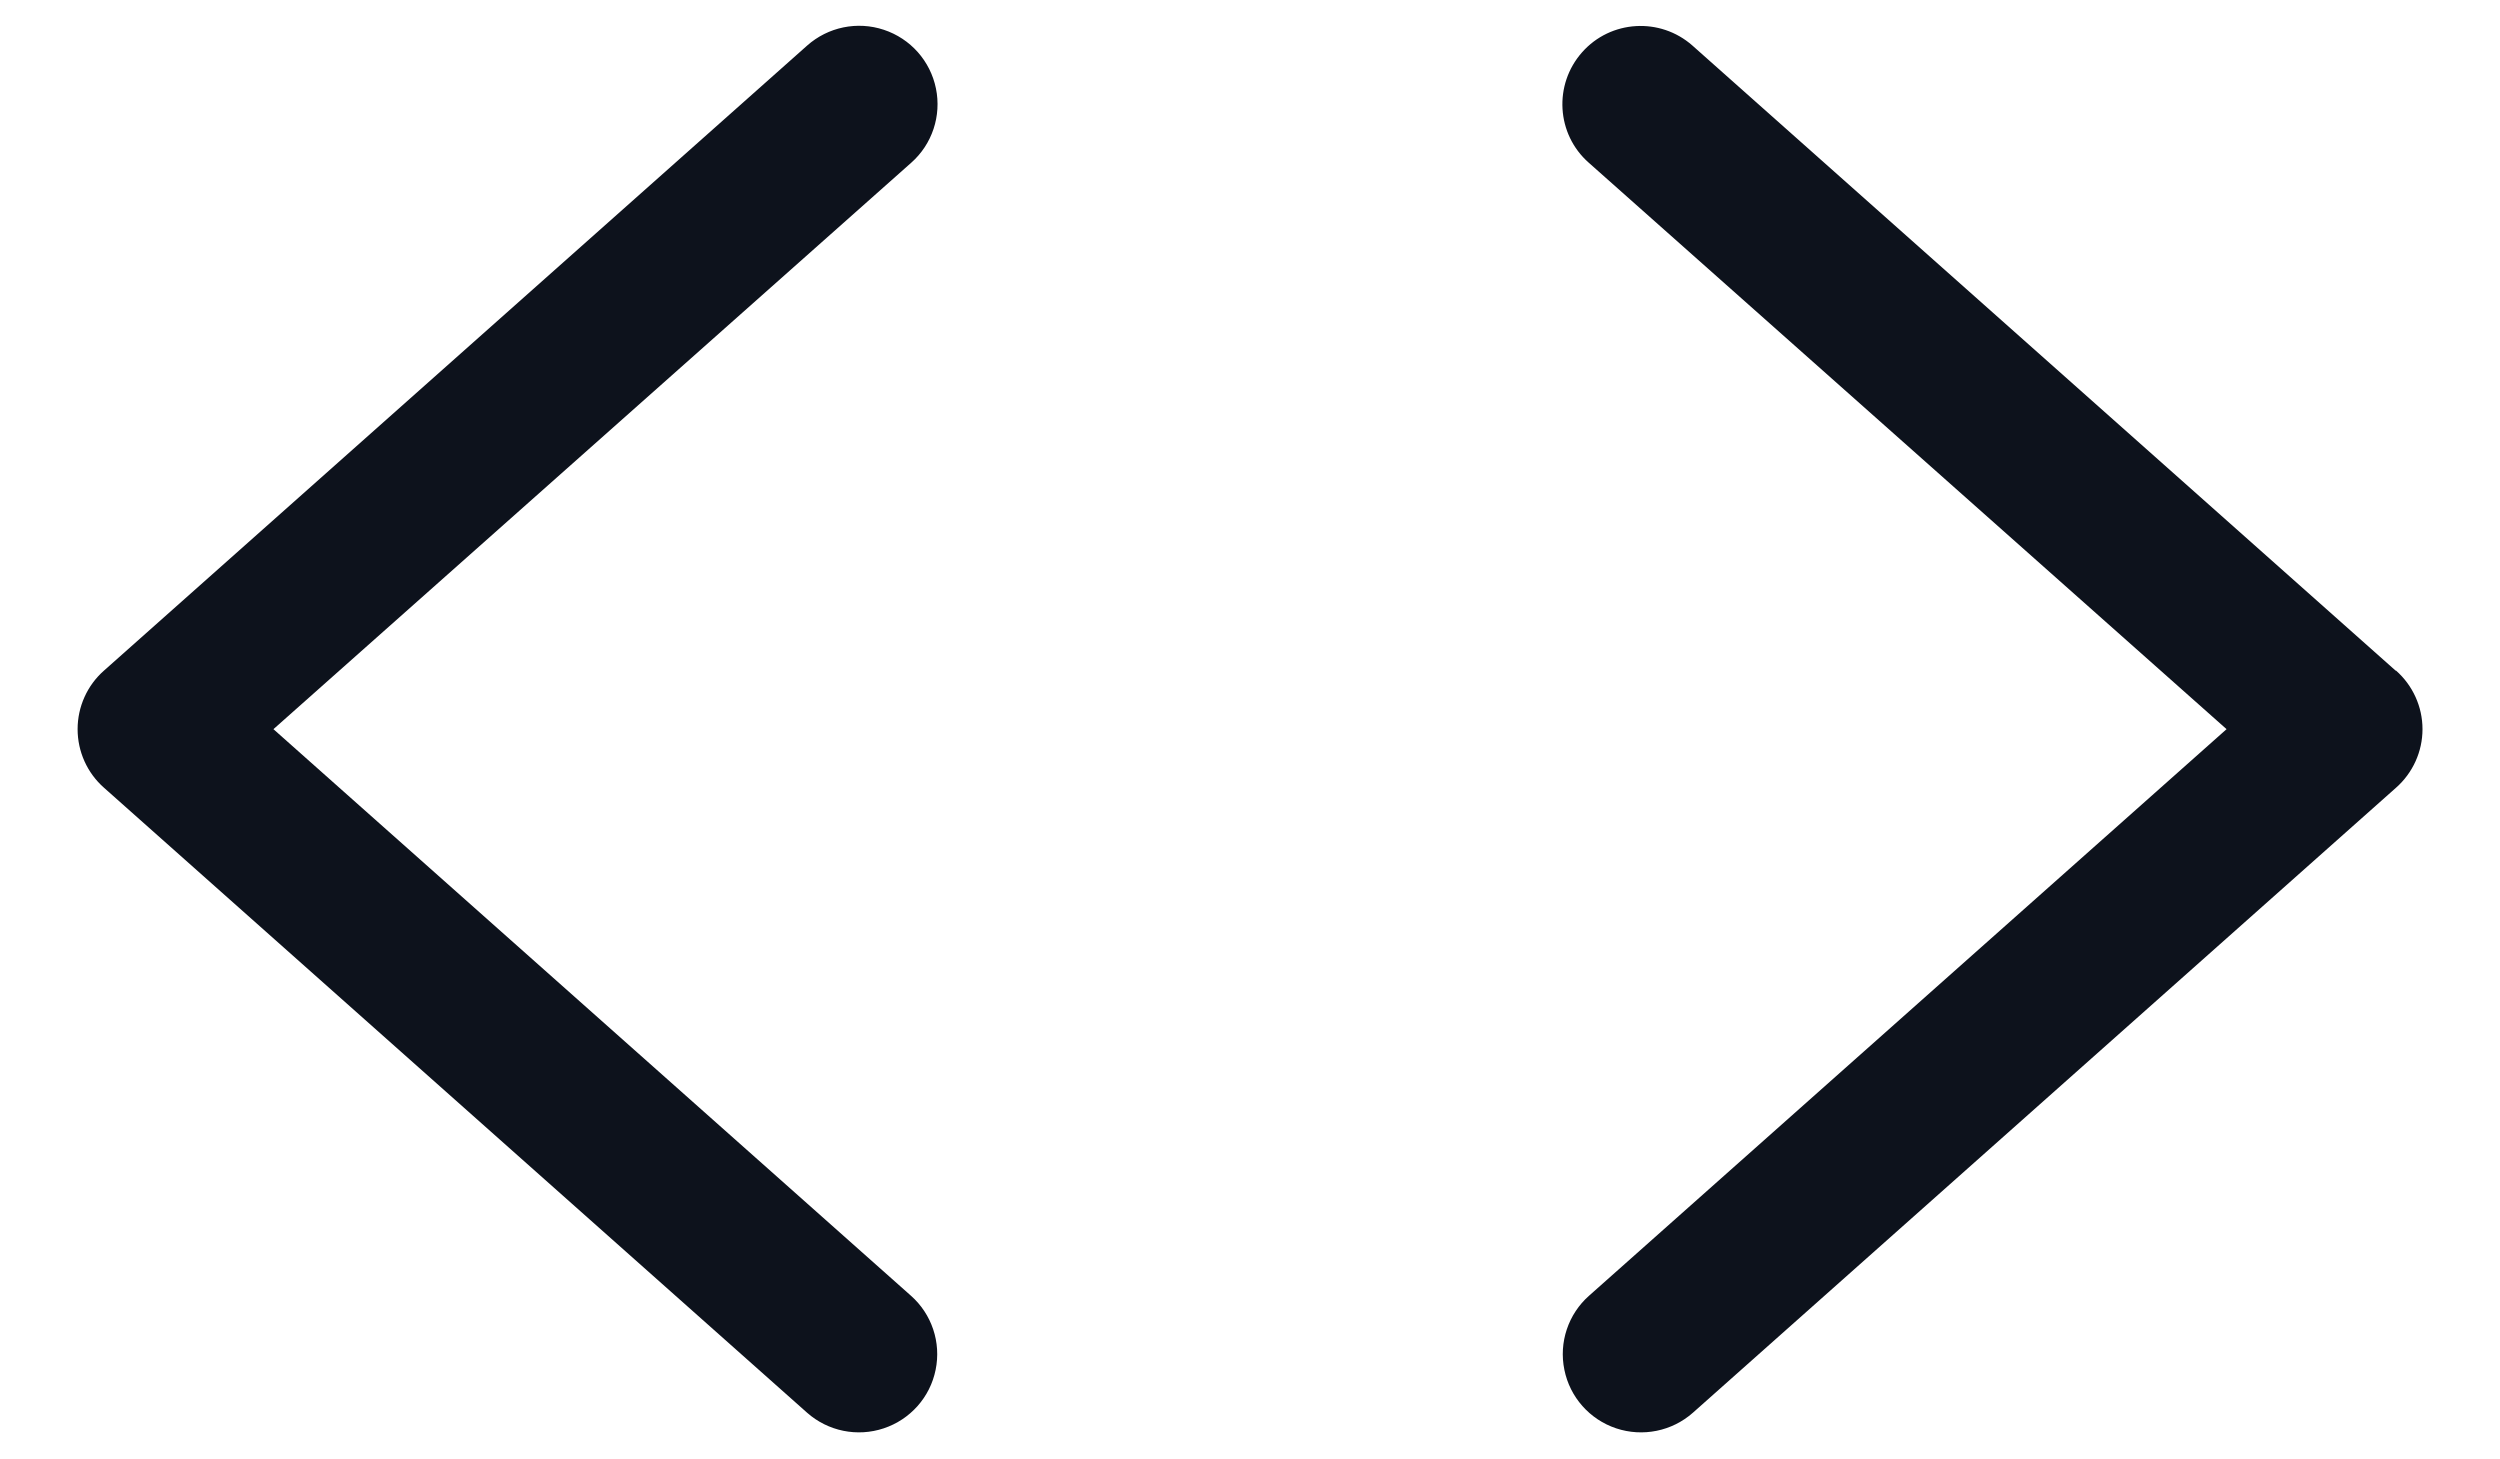
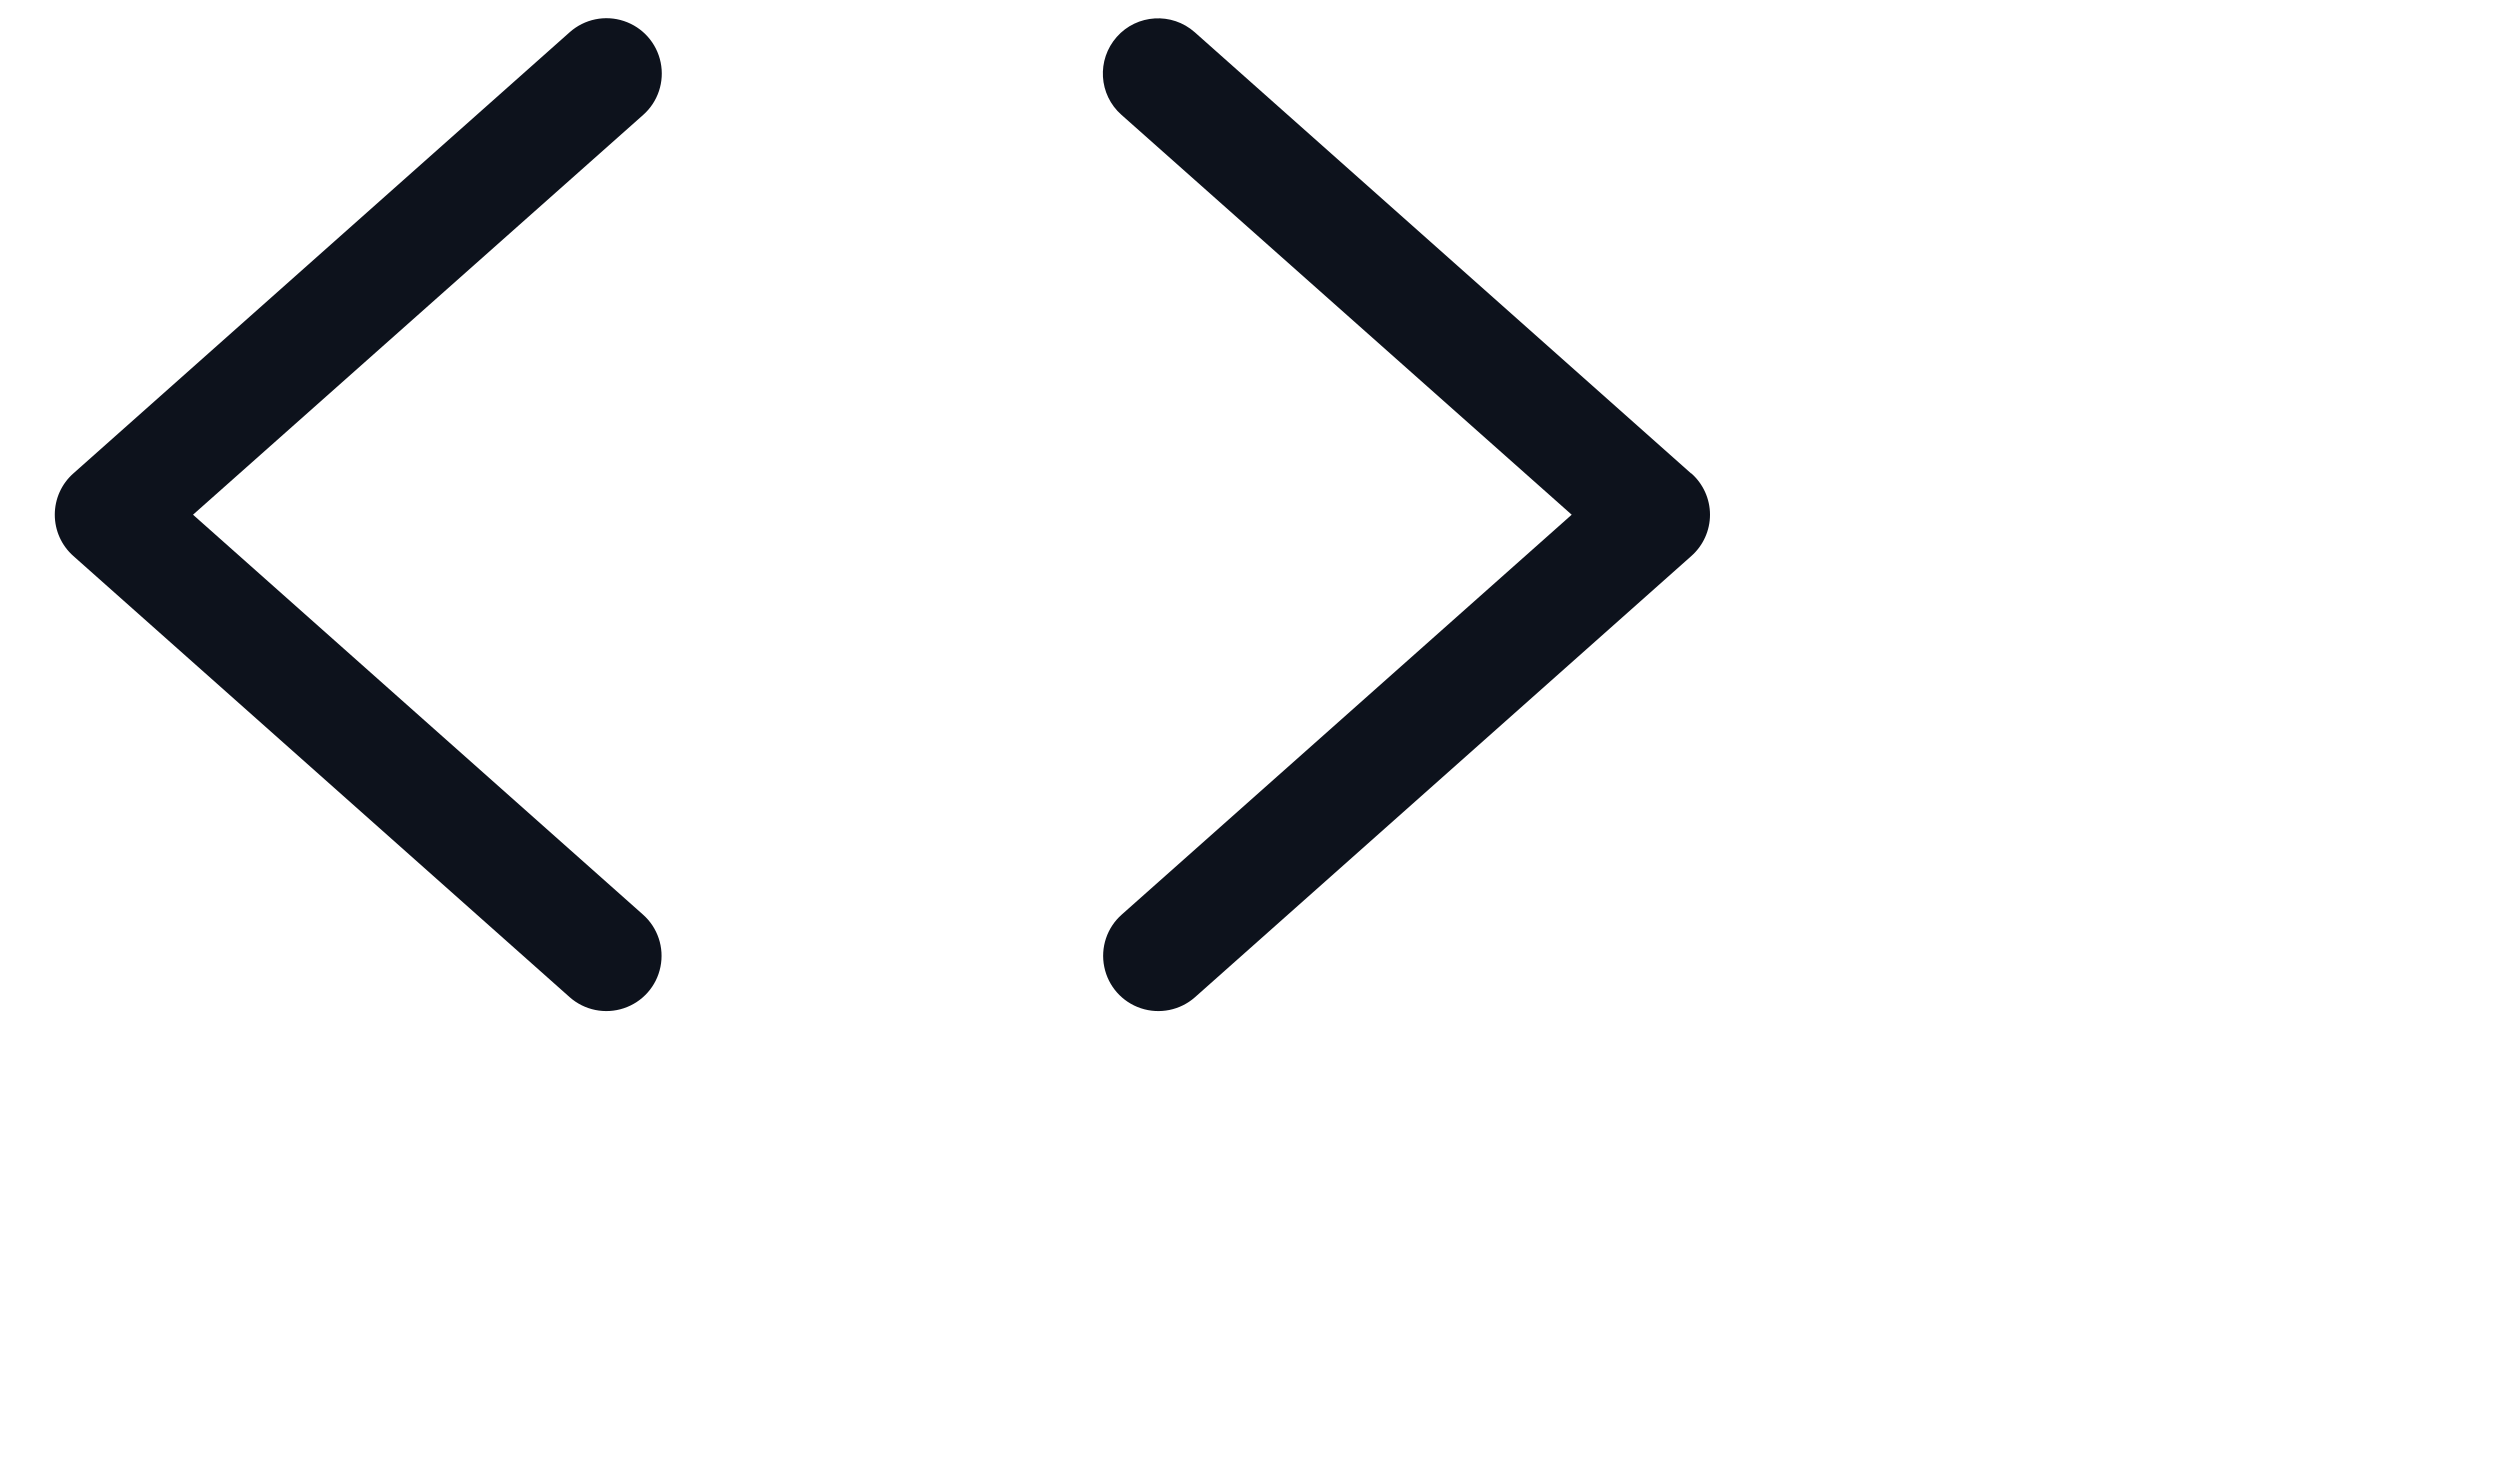
- <svg xmlns="http://www.w3.org/2000/svg" width="24" height="14" viewBox="0 0 24 14" fill="none">
+ <svg xmlns="http://www.w3.org/2000/svg" width="34" height="20" viewBox="0 0 34 20" fill="none">
  <path fill-rule="evenodd" clip-rule="evenodd" d="M8.748 1.562L2.625 7L8.744 12.438C8.945 12.615 9.036 12.887 8.982 13.15C8.929 13.413 8.739 13.627 8.484 13.712C8.23 13.797 7.949 13.74 7.748 13.562L0.998 7.562C0.837 7.42 0.745 7.215 0.745 7C0.745 6.785 0.837 6.58 0.998 6.438L7.748 0.438C7.949 0.259 8.23 0.201 8.485 0.286C8.741 0.371 8.931 0.585 8.985 0.849C9.039 1.112 8.949 1.384 8.748 1.562ZM22.998 6.438L16.248 0.438C15.937 0.163 15.462 0.192 15.188 0.502C14.913 0.813 14.941 1.288 15.252 1.562L21.375 7L15.256 12.438C15.055 12.615 14.964 12.887 15.018 13.15C15.071 13.413 15.261 13.627 15.515 13.712C15.77 13.797 16.051 13.74 16.252 13.562L23.002 7.562C23.163 7.42 23.256 7.215 23.256 7C23.256 6.785 23.163 6.58 23.002 6.438H22.998Z" fill="#0D121C" />
</svg>
